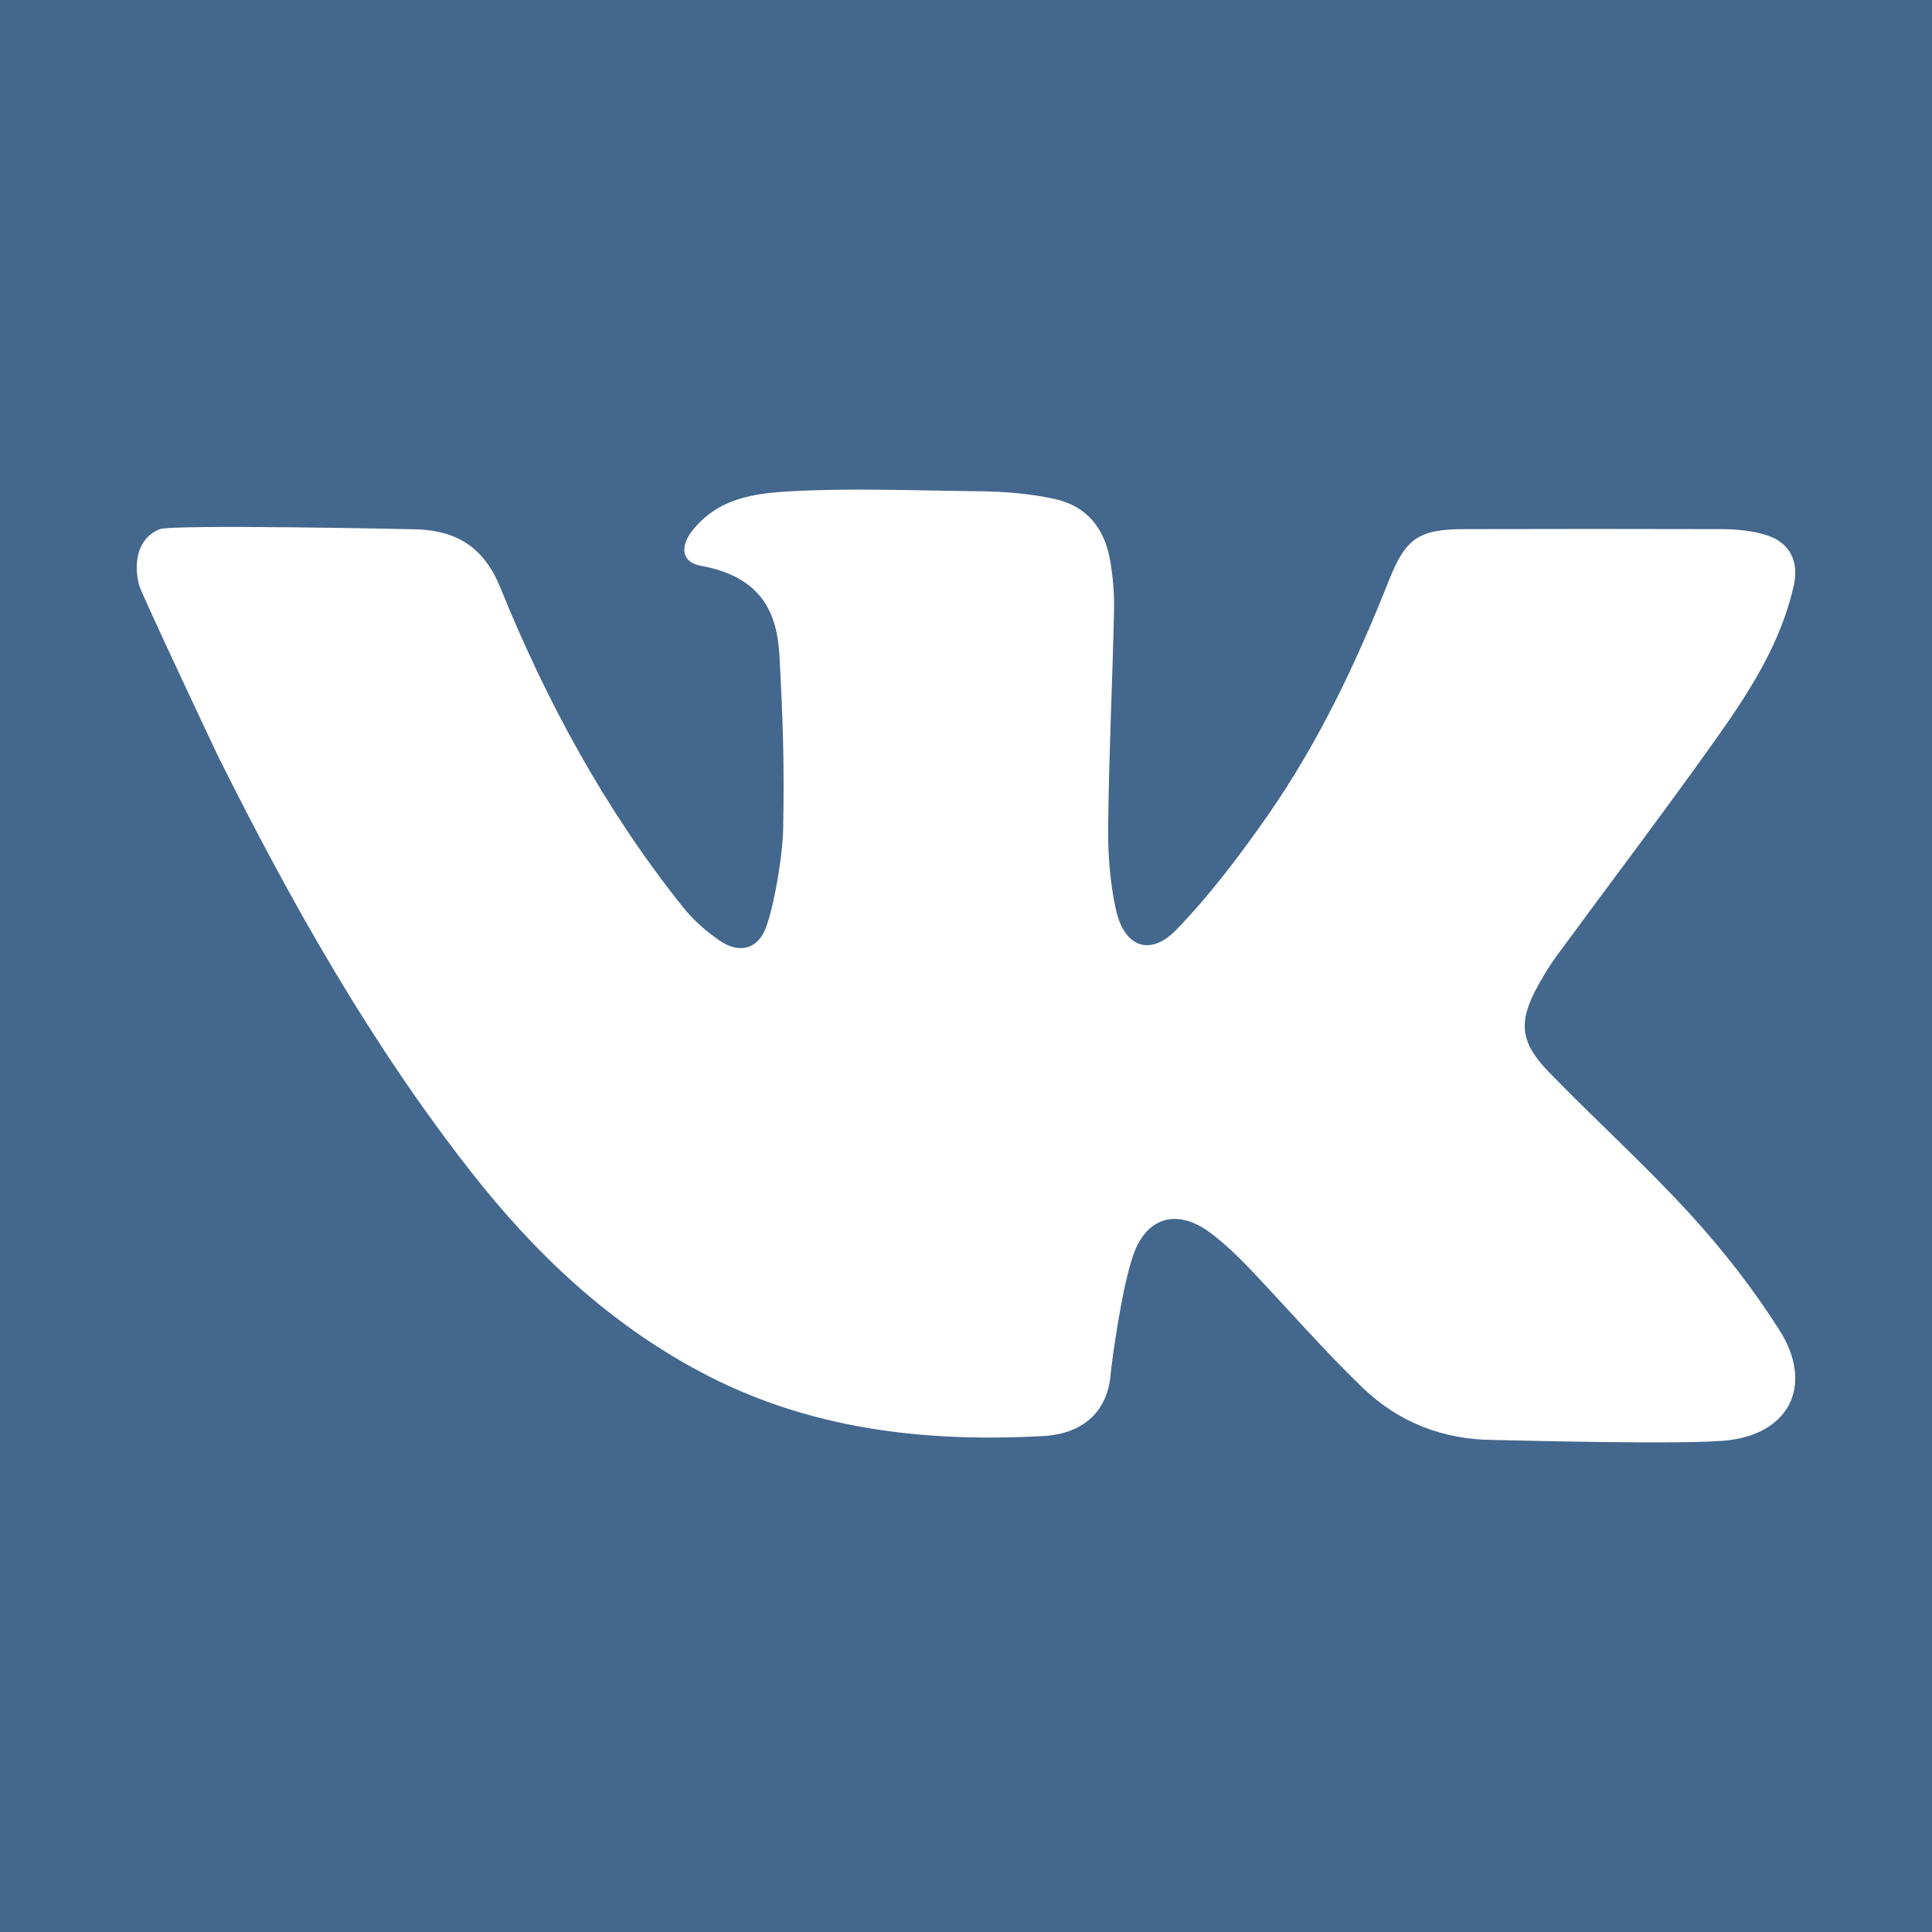
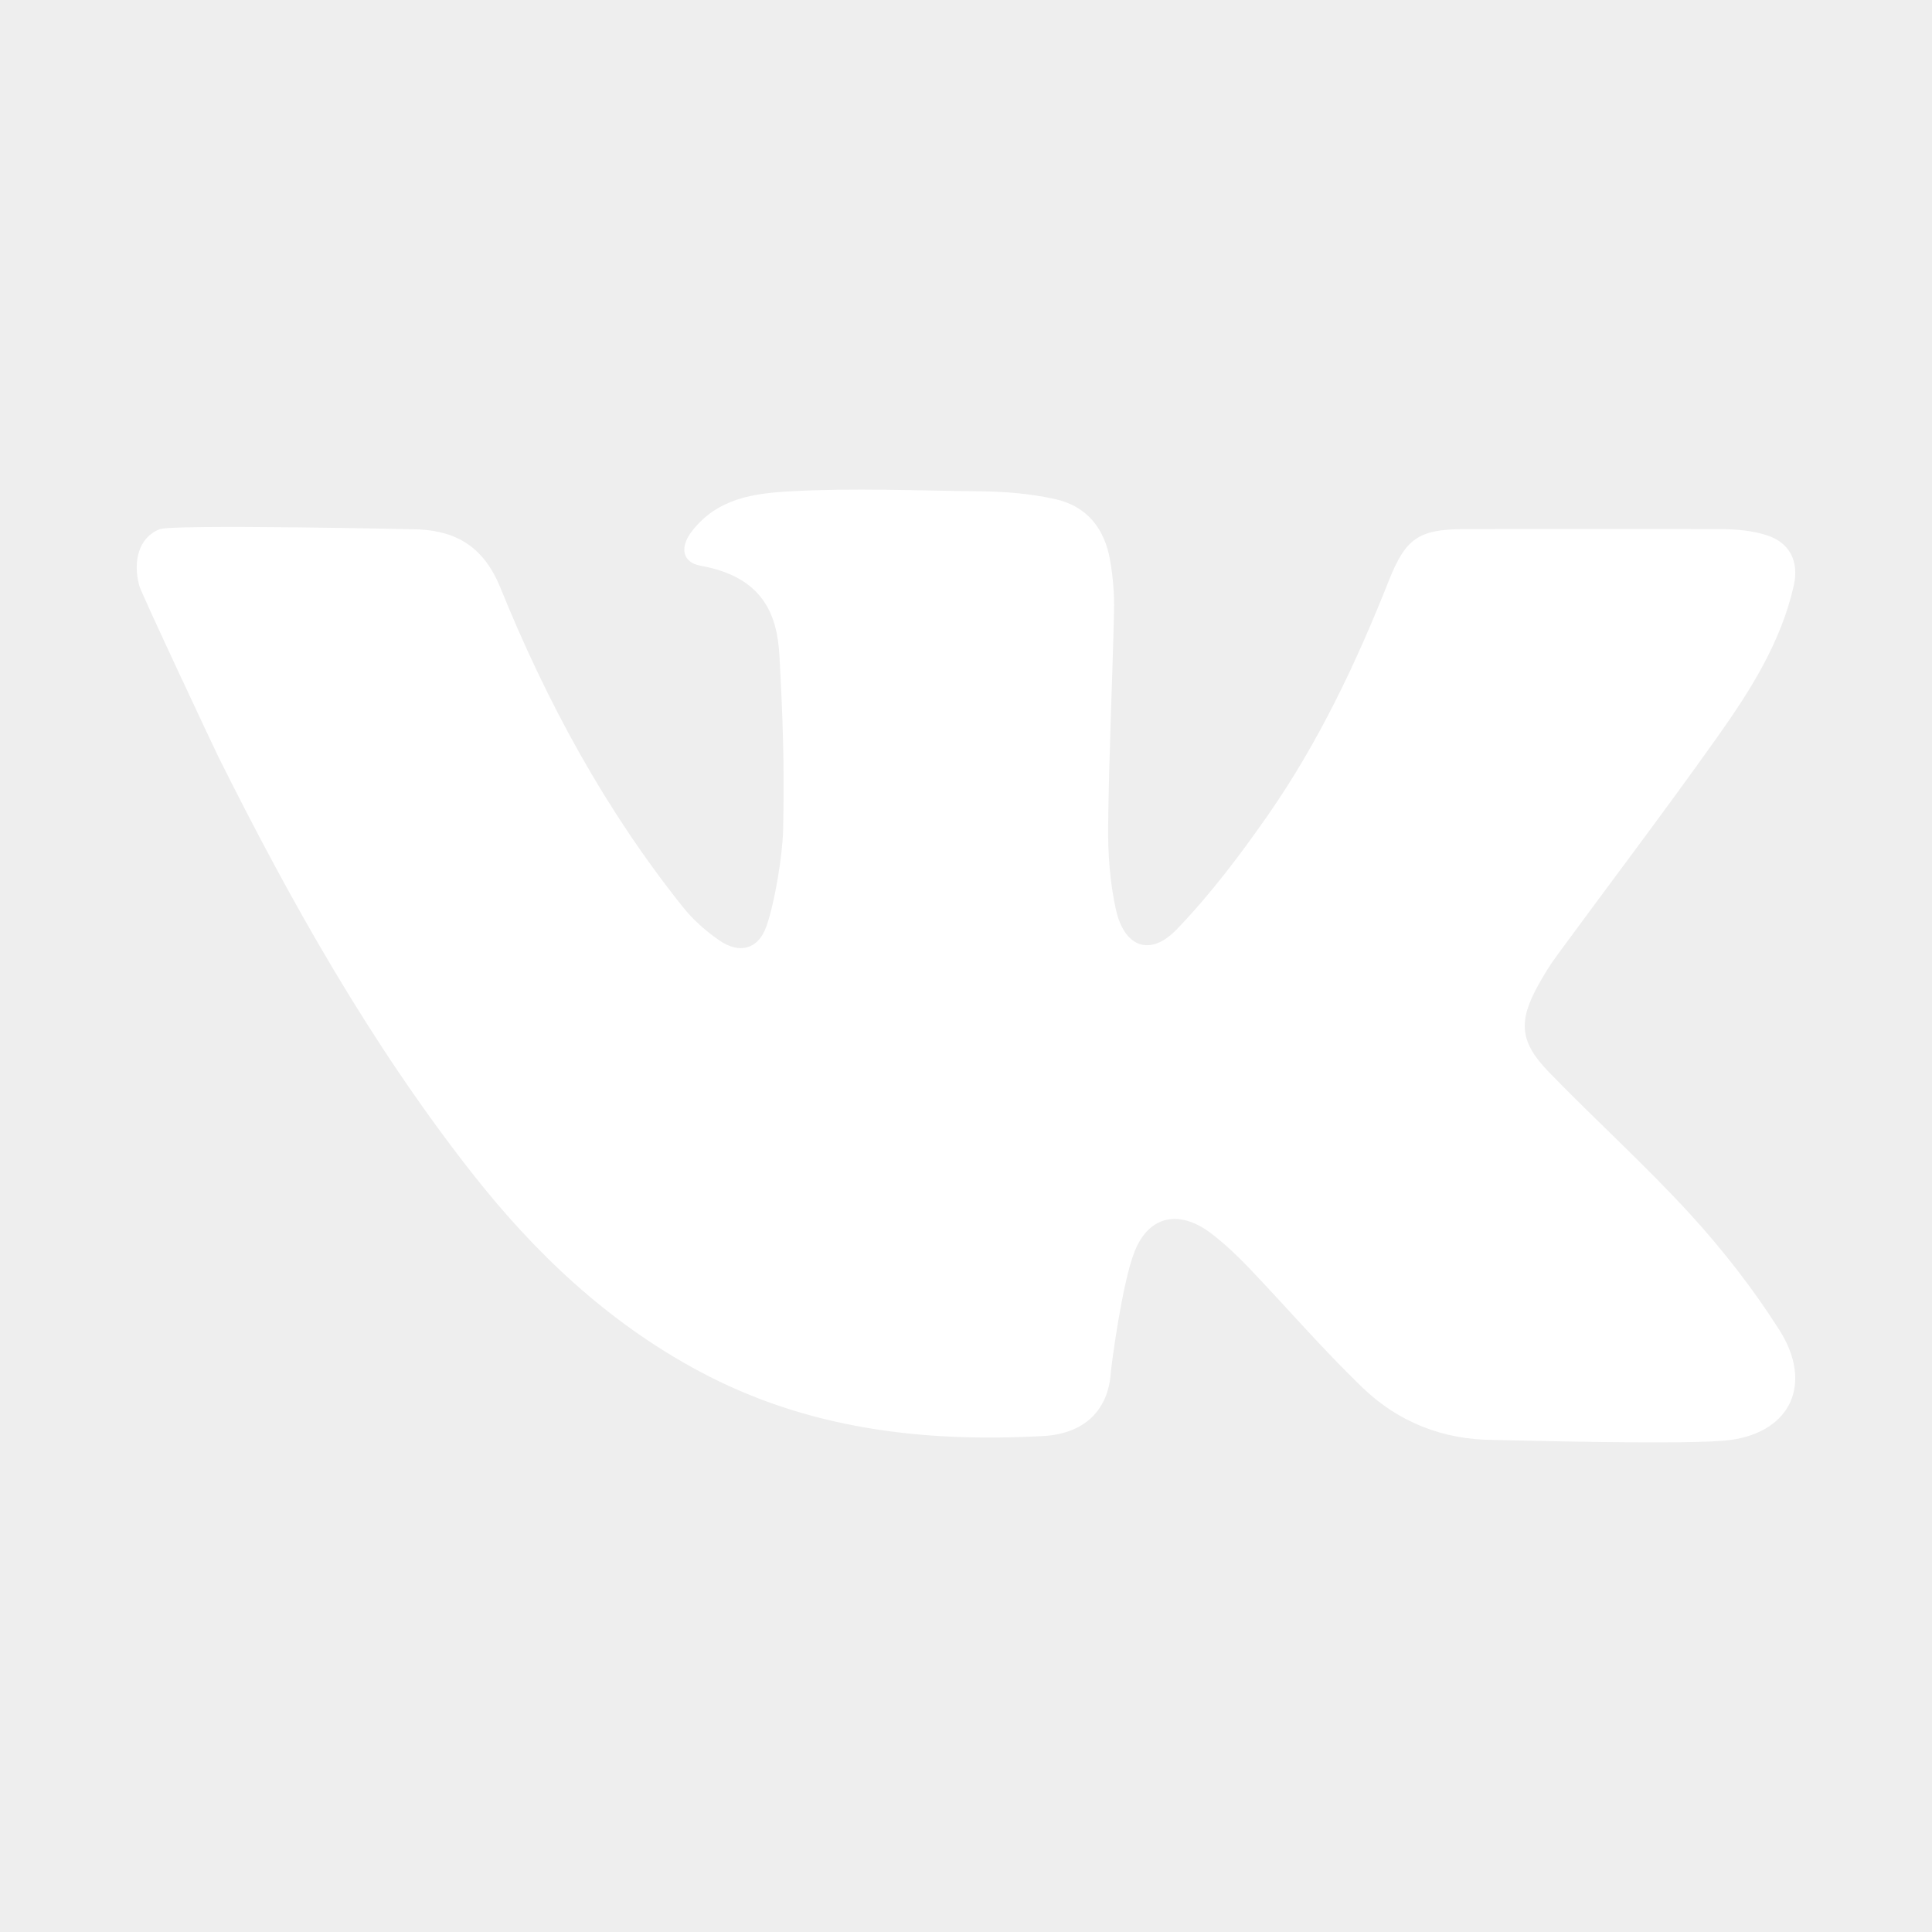
<svg xmlns="http://www.w3.org/2000/svg" version="1.1" id="Capa_1" x="0px" y="0px" viewBox="0 0 455.731 455.731" style="enable-background:new 0 0 455.731 455.731;" xml:space="preserve">
  <g>
-     <rect x="0" y="0" style="fill:#44678D;" width="455.731" height="455.731" />
+     <rect x="0" y="0" style="fill:#eee;" width="455.731" height="455.731" />
    <path style="fill:#FFFFFF;" d="M118.06,138.69c10.922,26.972,24.764,52.402,42.995,75.231c2.418,3.038,5.466,5.739,8.677,7.938   c4.69,3.221,9.115,2.089,11.022-3.276c2.017-5.63,3.868-17.04,3.978-22.952c0.301-15.448-0.045-25.572-0.875-41.001   c-0.538-9.882-4.051-18.559-18.587-21.178c-4.489-0.812-4.906-4.507-2.022-8.193c6.004-7.674,14.368-8.897,23.438-9.381   c14.7-0.794,29.454-0.146,44.172,0c5.995,0.055,12.026,0.538,17.93,1.825c7.701,1.679,11.825,7.081,13.094,14.599   c0.657,3.878,0.995,7.865,0.903,11.789c-0.383,16.862-1.195,33.715-1.387,50.568c-0.082,6.615,0.401,13.395,1.816,19.837   c1.98,8.978,8.093,11.232,14.344,4.745c7.938-8.239,14.937-17.51,21.506-26.926c11.935-17.127,20.849-35.923,28.523-55.303   c3.969-10,7.008-12.172,17.765-12.199c20.22-0.046,40.44-0.064,60.66,0c3.586,0.018,7.336,0.356,10.721,1.433   c5.493,1.752,7.674,6.232,6.387,11.917c-3.002,13.322-10.201,24.645-17.911,35.531c-12.373,17.464-25.339,34.509-38.003,51.772   c-1.615,2.199-3.038,4.544-4.362,6.925c-4.736,8.559-4.407,13.358,2.5,20.484c10.995,11.342,22.766,21.953,33.414,33.605   c7.738,8.477,14.9,17.674,21.032,27.355c7.756,12.245,2.965,23.778-11.524,25.831c-9.115,1.287-53.641,0.01-55.942,0   c-11.971-0.054-22.464-4.206-30.914-12.336c-9.398-9.051-17.939-18.979-26.963-28.423c-2.719-2.847-5.621-5.575-8.75-7.957   c-7.382-5.63-14.627-4.38-18.076,4.289c-2.947,7.446-5.493,26.999-5.612,28.669c-0.62,8.732-6.177,14.298-15.959,14.836   c-28.24,1.533-55.605-1.615-81.098-15.274c-21.607-11.57-38.861-27.93-53.807-47.009c-23.742-30.304-42.495-63.615-59.616-97.904   c-0.875-1.753-18.216-38.653-18.682-40.396c-1.549-5.836-0.104-11.411,4.827-13.33c3.074-1.196,60.248-0.004,61.199,0.047   C107.996,125.372,114.217,129.221,118.06,138.69z" />
  </g>
  <g>
</g>
  <g>
</g>
  <g>
</g>
  <g>
</g>
  <g>
</g>
  <g>
</g>
  <g>
</g>
  <g>
</g>
  <g>
</g>
  <g>
</g>
  <g>
</g>
  <g>
</g>
  <g>
</g>
  <g>
</g>
  <g>
</g>
</svg>
